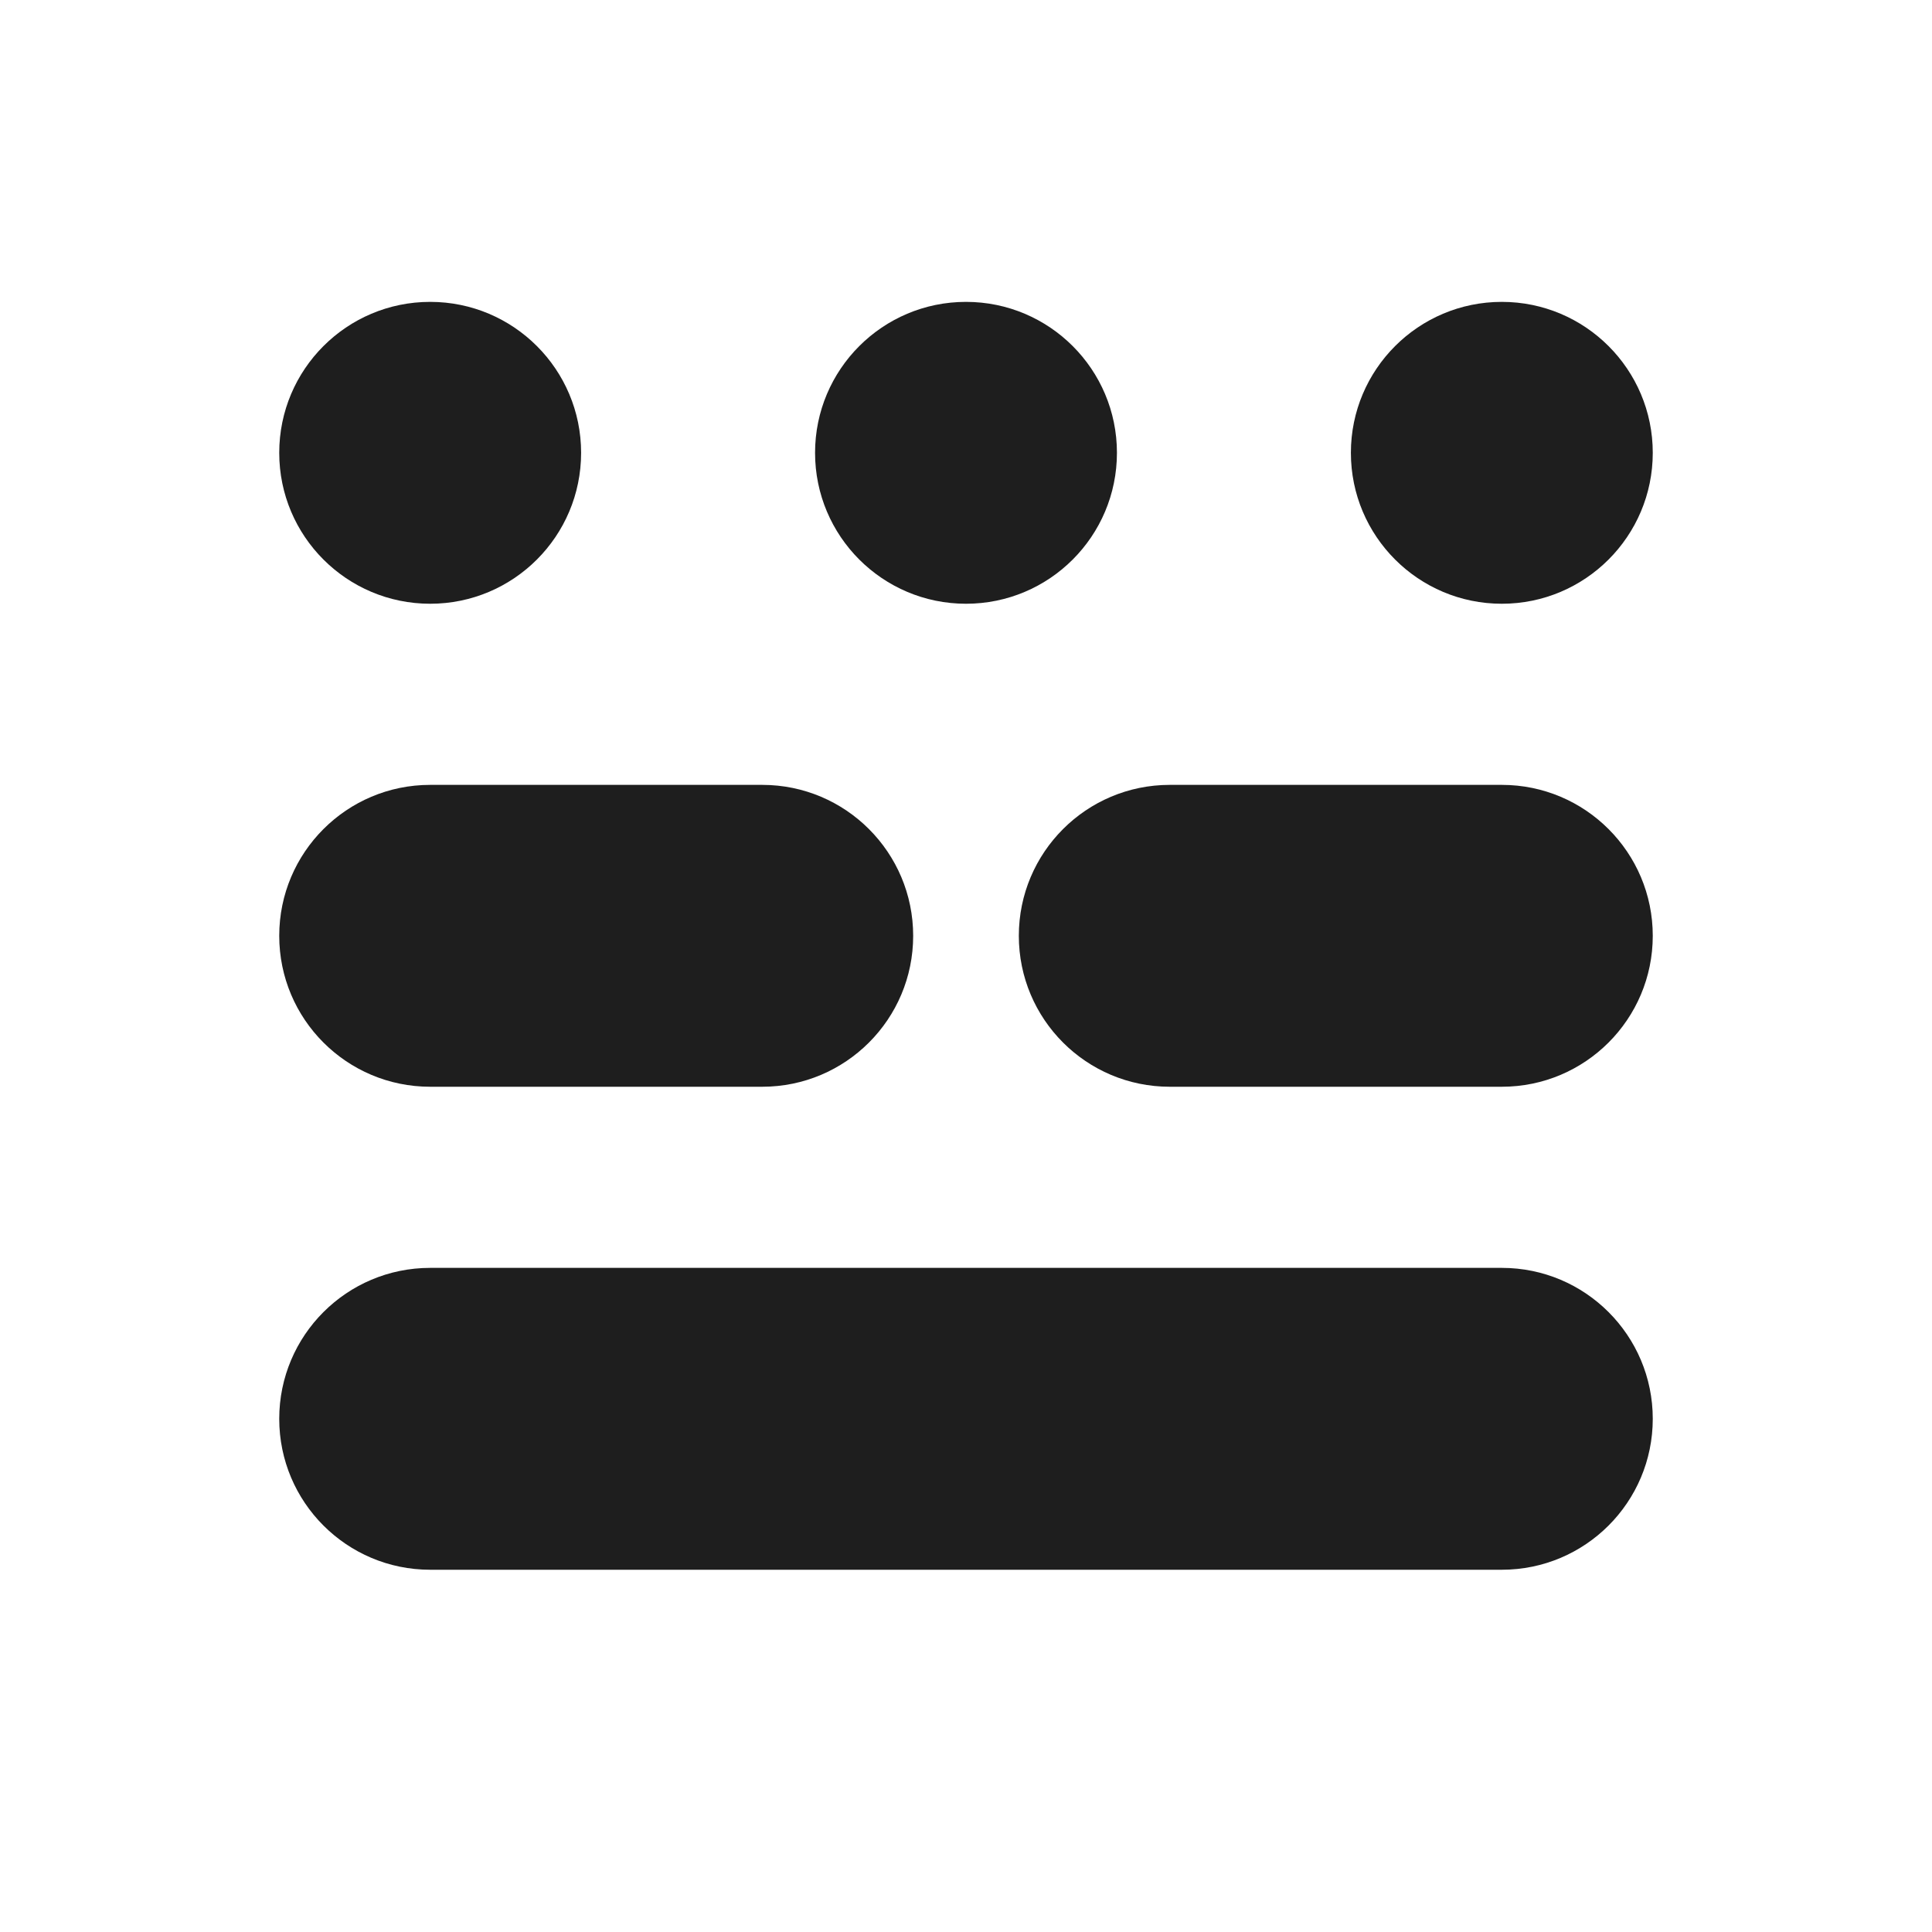
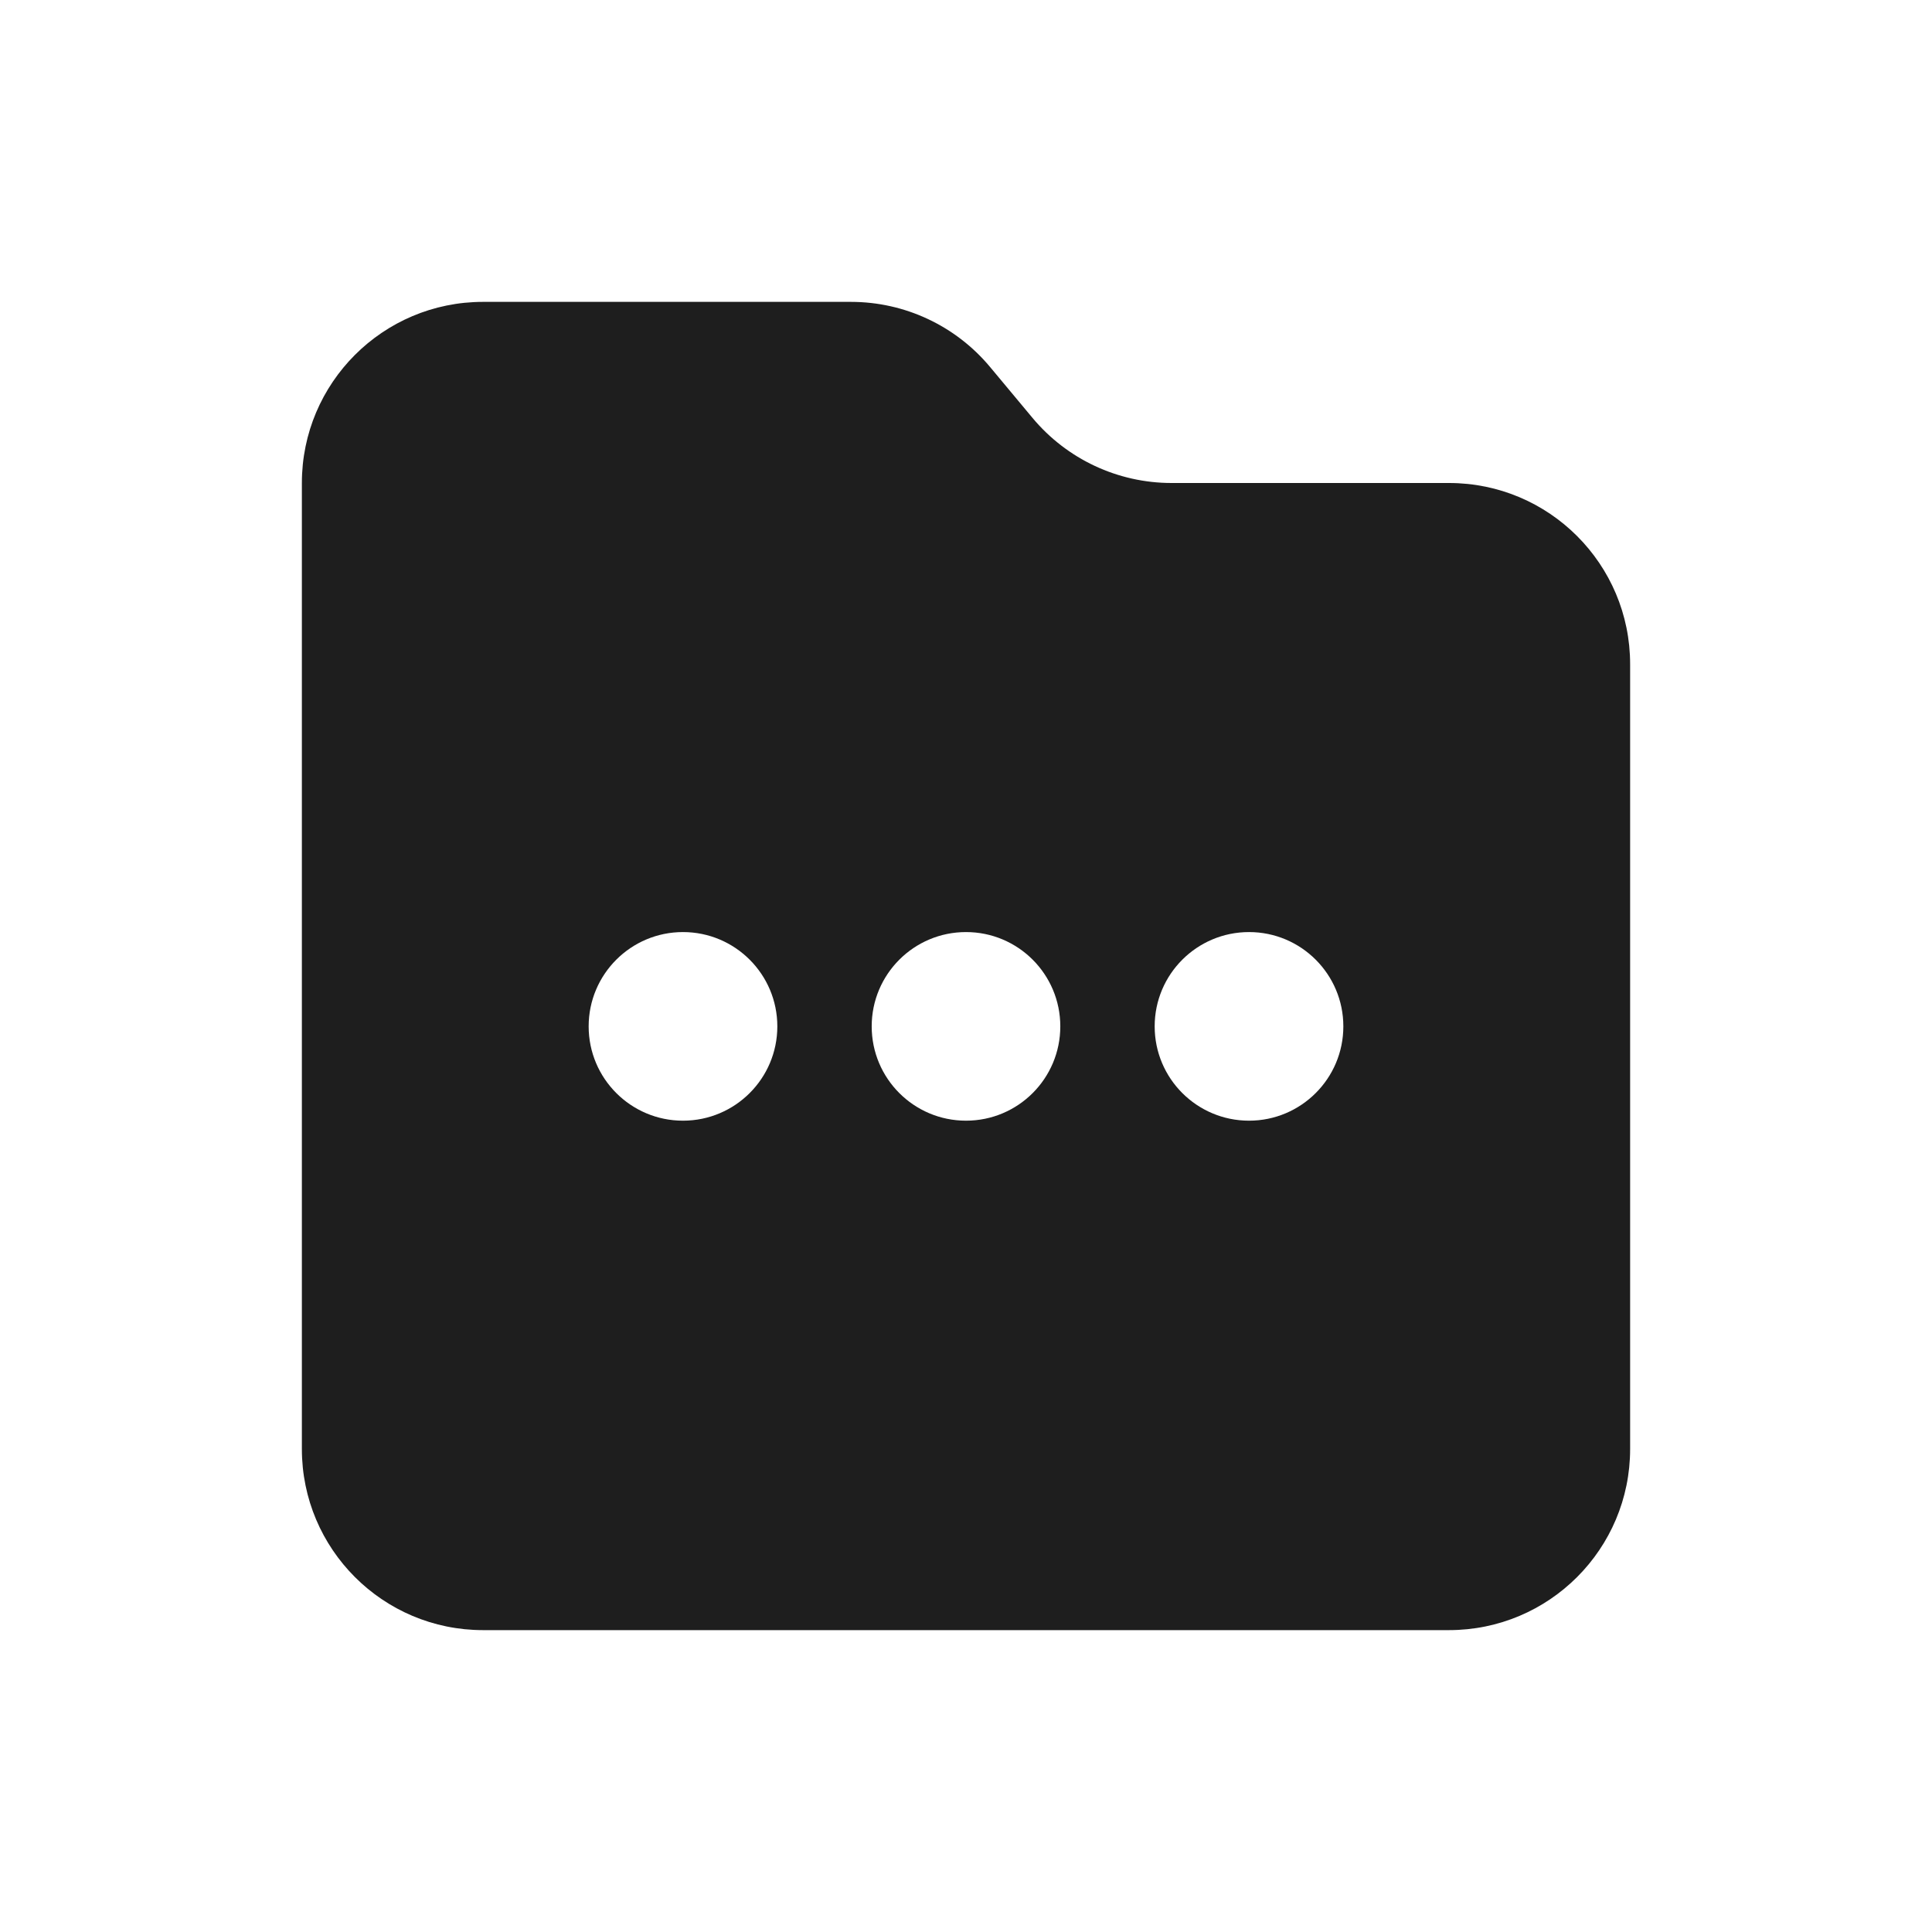
<svg xmlns="http://www.w3.org/2000/svg" width="32" height="32" viewBox="0 0 32 32" fill="none">
-   <rect x="4.625" y="5" width="5" height="5" rx="2.5" fill="#1E1E1E" />
-   <rect x="13.5" y="5" width="5" height="5" rx="2.5" fill="#1E1E1E" />
-   <rect x="22.375" y="5" width="5" height="5" rx="2.5" fill="#1E1E1E" />
-   <rect x="4.625" y="13" width="10.5" height="5" rx="2.5" fill="#1E1E1E" />
-   <rect x="16.875" y="13" width="10.5" height="5" rx="2.5" fill="#1E1E1E" />
-   <rect x="4.625" y="21" width="22.75" height="5" rx="2.5" fill="#1E1E1E" />
+   <path d="M14.095 5C14.985 5 15.829 5.395 16.399 6.079L17.101 6.921C17.671 7.605 18.515 8 19.405 8H24C25.657 8 27 9.343 27 11V24C27 25.657 25.657 27 24 27H8C6.343 27 5 25.657 5 24V8C5 6.343 6.343 5 8 5H14.095ZM11.312 15.438C10.45 15.438 9.75 16.137 9.75 17C9.75 17.863 10.45 18.562 11.312 18.562C12.175 18.562 12.875 17.863 12.875 17C12.875 16.137 12.175 15.438 11.312 15.438ZM16 15.438C15.137 15.438 14.438 16.137 14.438 17C14.438 17.863 15.137 18.562 16 18.562C16.863 18.562 17.562 17.863 17.562 17C17.562 16.137 16.863 15.438 16 15.438ZM20.688 15.438C19.825 15.438 19.125 16.137 19.125 17C19.125 17.863 19.825 18.562 20.688 18.562C21.55 18.562 22.25 17.863 22.25 17C22.25 16.137 21.55 15.438 20.688 15.438Z" fill="#1E1E1E" />
</svg>
